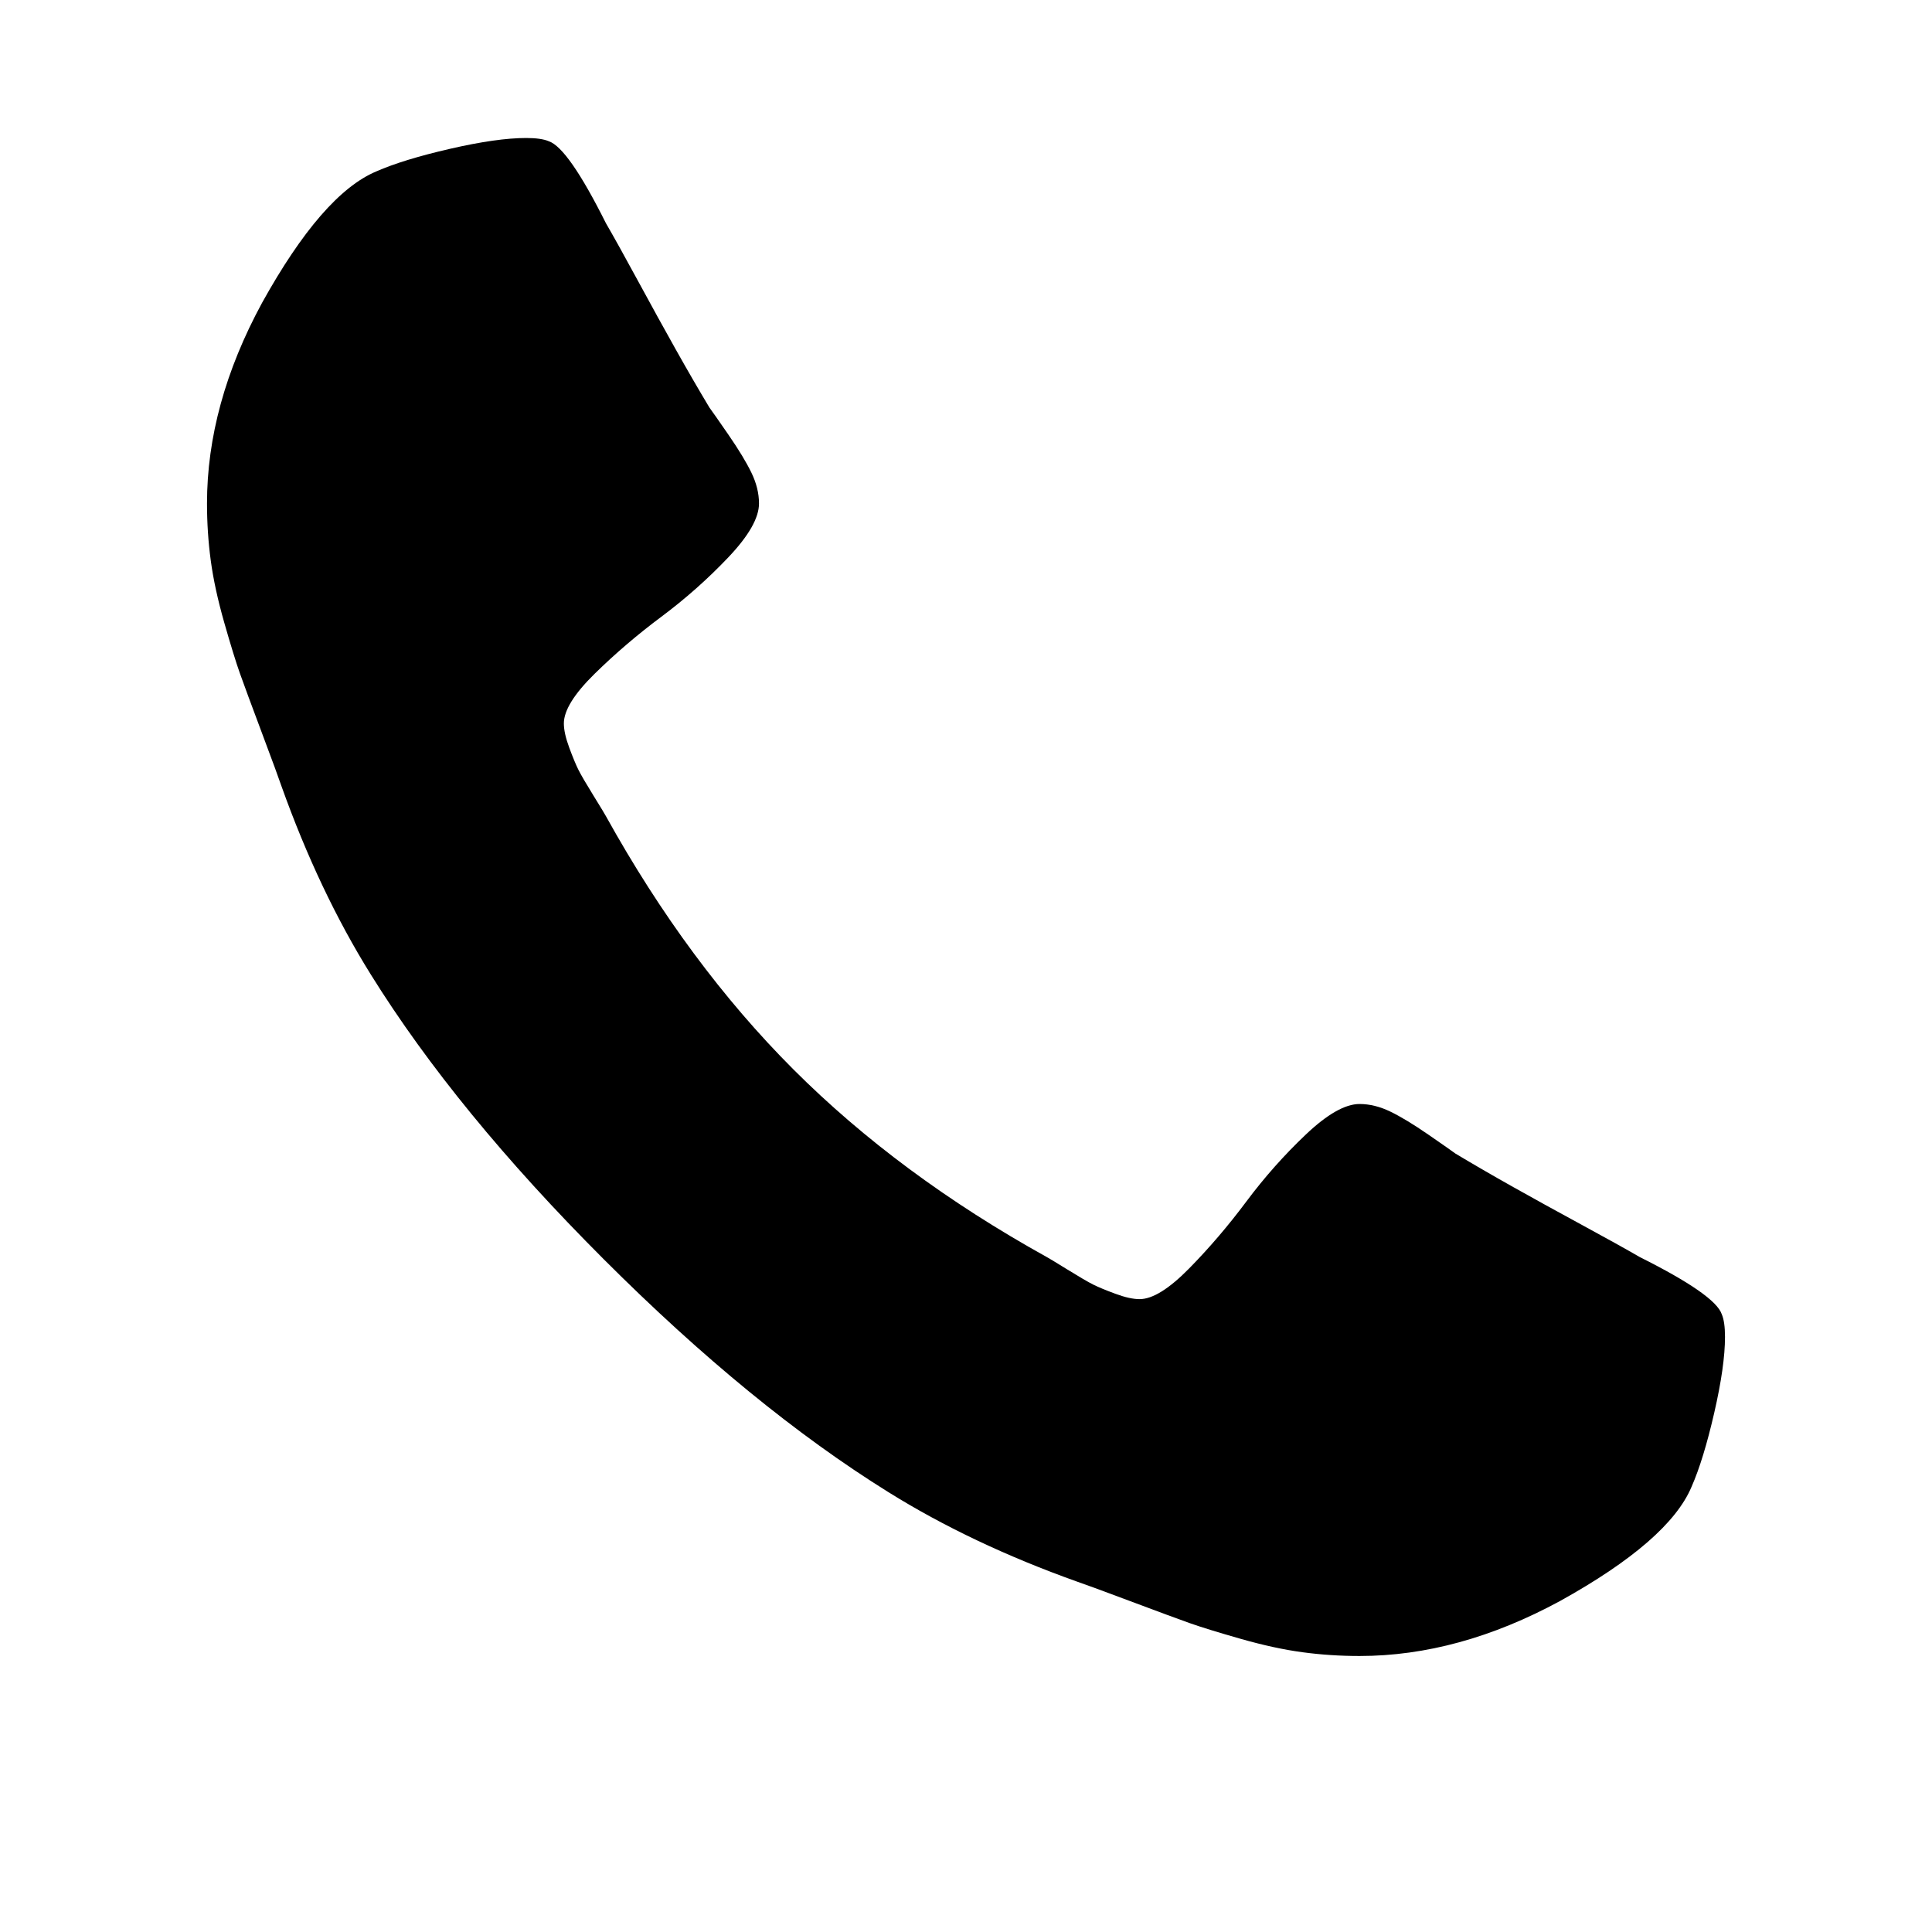
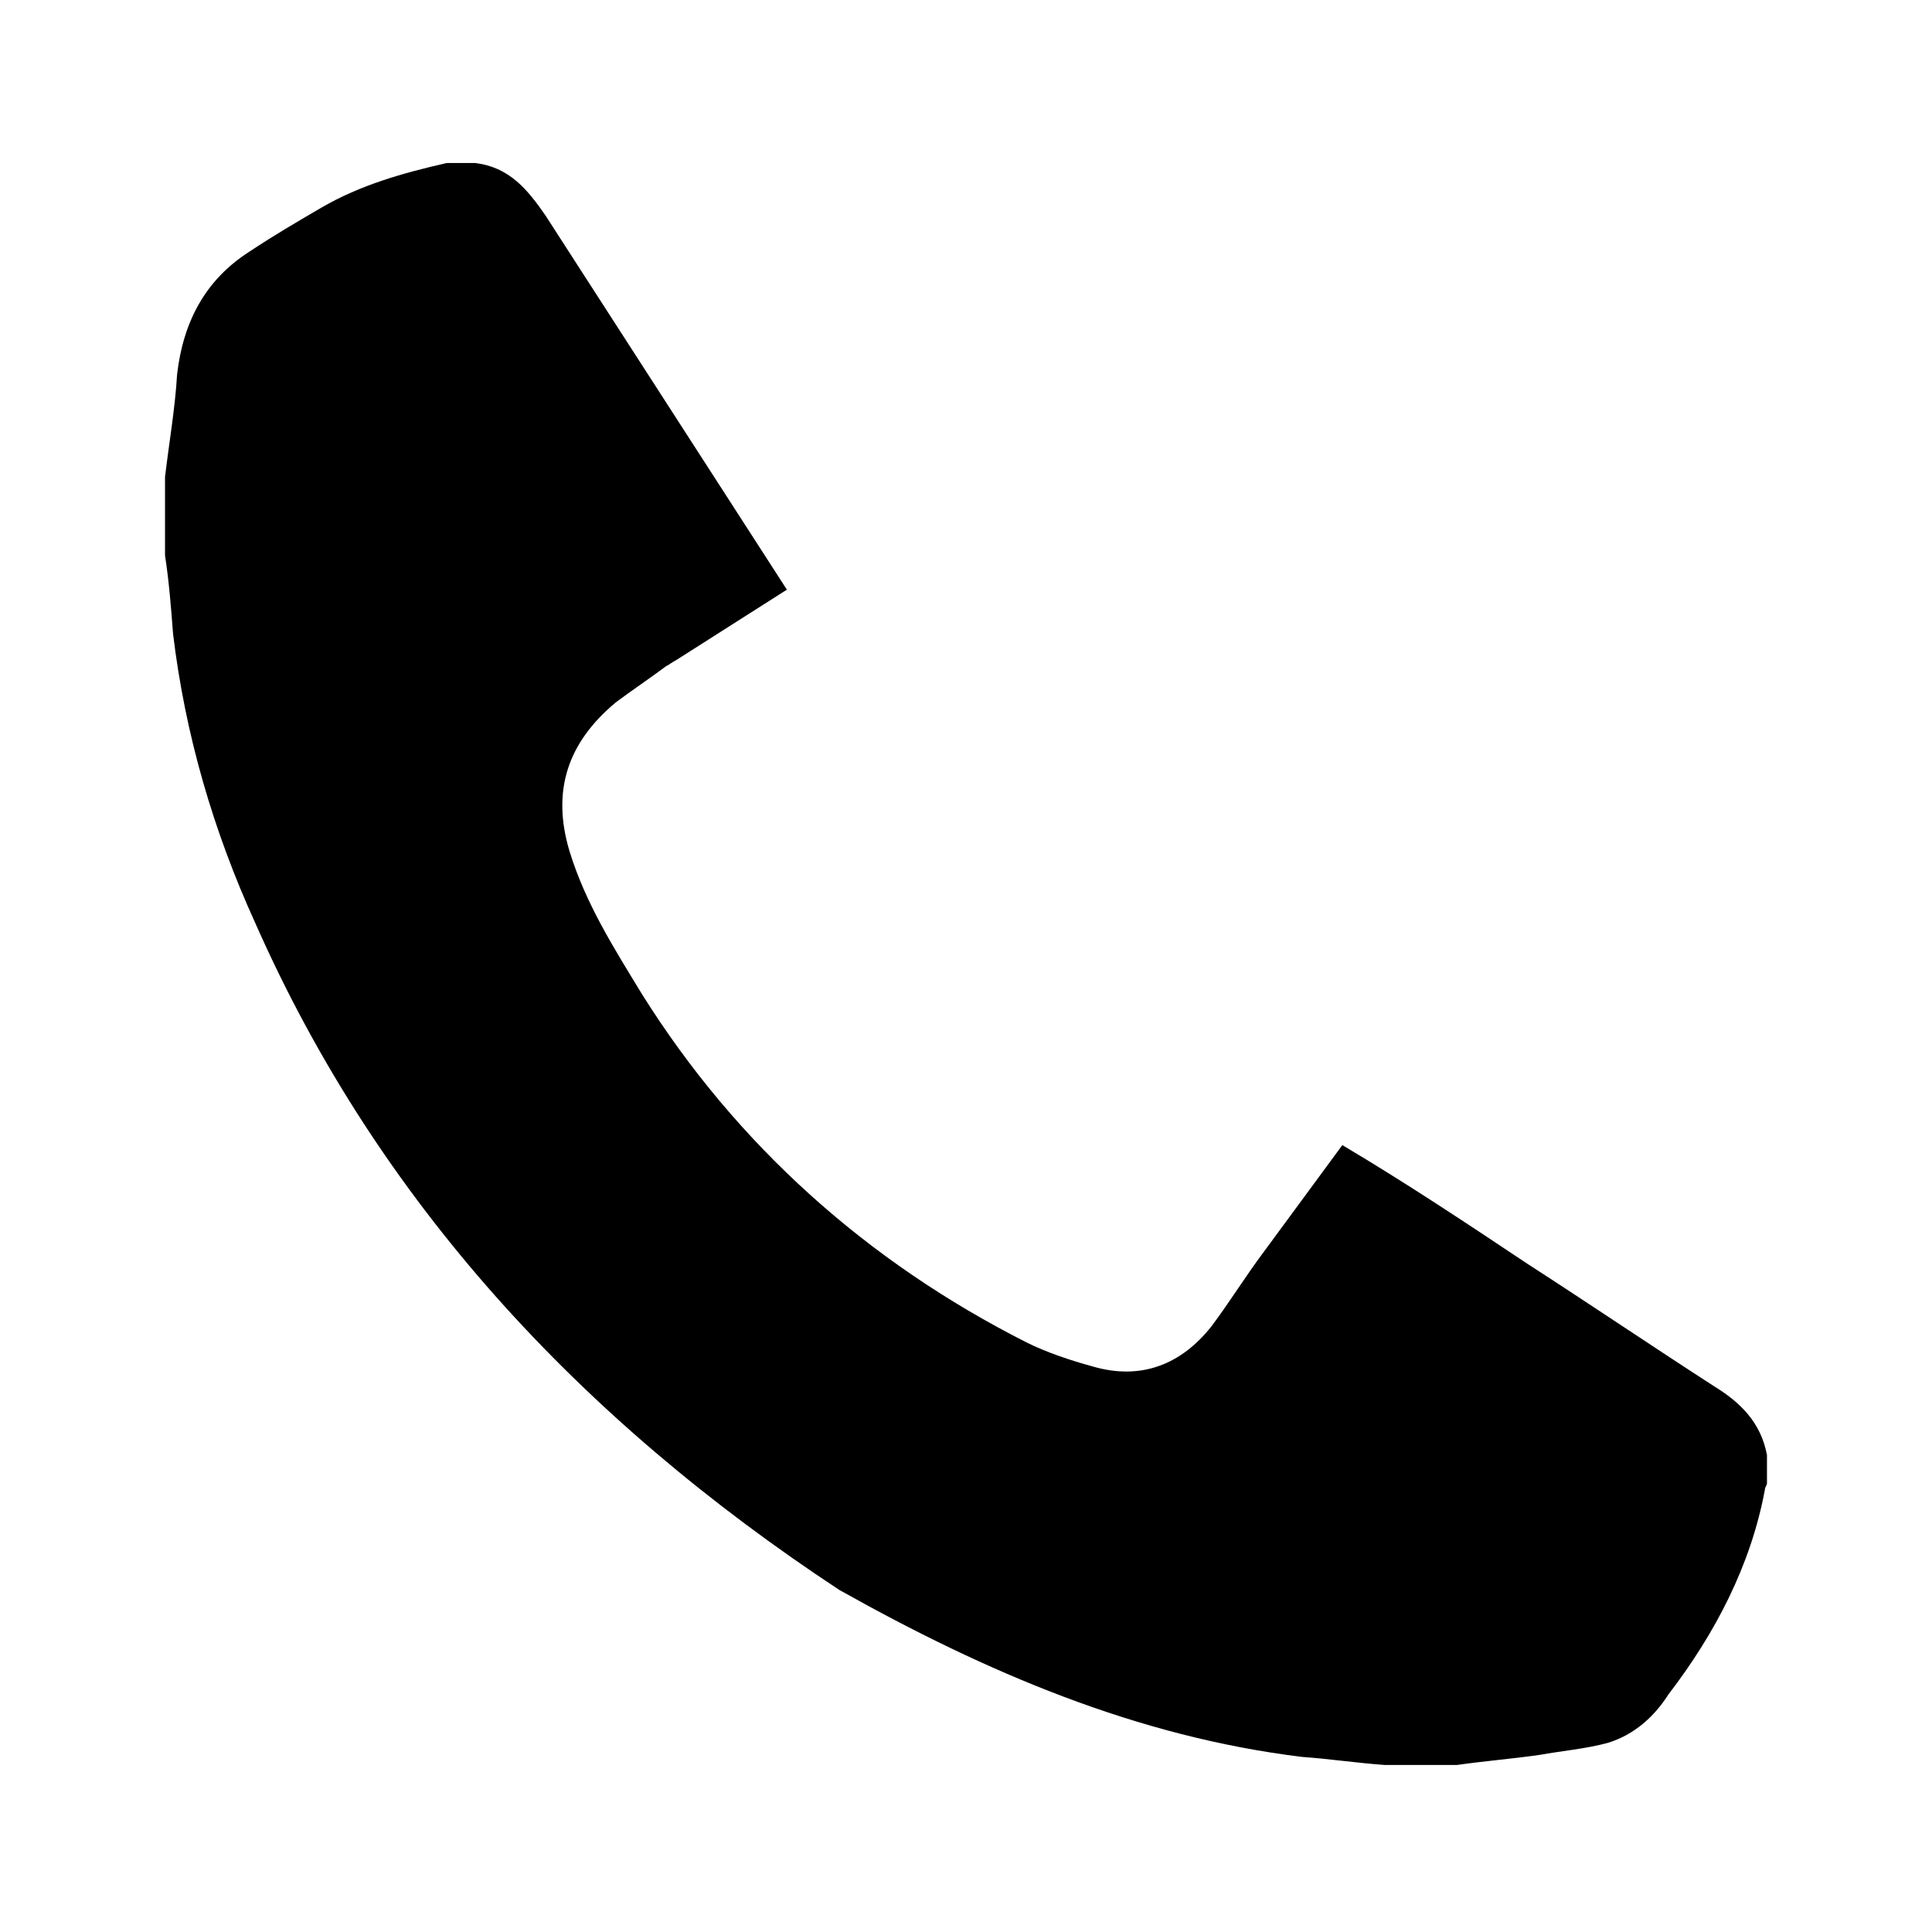
- <svg xmlns="http://www.w3.org/2000/svg" viewBox="0 0 1792 1792">
-   <path d="M1600 1240q0 27-10 70.5t-21 68.5q-21 50-122 106-94 51-186 51-27 0-53-3.5t-57.5-12.5-47-14.5-55.5-20.5-49-18q-98-35-175-83-127-79-264-216T344 904q-48-77-83-175-3-9-18-49t-20.5-55.5-14.5-47-12.5-57.5-3.5-53q0-92 51-186 56-101 106-122 25-11 68.5-21t70.5-10q14 0 21 3 18 6 53 76 11 19 30 54t35 63.5 31 53.5q3 4 17.5 25t21.5 35.5 7 28.5q0 20-28.5 50t-62 55-62 53-28.5 46q0 9 5 22.5t8.5 20.5 14 24 11.5 19q76 137 174 235t235 174q2 1 19 11.5t24 14 20.5 8.5 22.5 5q18 0 46-28.5t53-62 55-62 50-28.5q14 0 28.5 7t35.5 21.5 25 17.5q25 15 53.5 31t63.5 35 54 30q70 35 76 53 3 7 3 21z" />
+ <svg xmlns="http://www.w3.org/2000/svg" viewBox="0 0 96 96">
+   <path d="M27.1 10.7c-.9-1.3-1.8-2.4-3.5-2.6h-1.4c-2.2.5-4.3 1.1-6.2 2.2-1.2.7-2.4 1.4-3.6 2.2-2.2 1.4-3.3 3.5-3.6 6.1-.1 1.7-.4 3.4-.6 5.1v3.9c.2 1.3.3 2.6.4 3.9.6 5 2 9.8 4.1 14.4 6.1 13.8 16.1 24.6 29 33.1 7.3 4.1 14.8 7.3 23 8.3 1.4.1 2.7.3 4.1.4h3.6c1.4-.2 2.7-.3 4.1-.5 1.1-.2 2.3-.3 3.4-.6 1.3-.4 2.3-1.3 3-2.4 2.3-3 4.1-6.4 4.8-10.2 0-.1.1-.2.1-.3v-1.4c-.3-1.6-1.3-2.6-2.6-3.4-3.1-2-6.2-4.1-9.3-6.1-3-2-6-4-9.2-5.9l-3.9 5.3c-.9 1.2-1.7 2.5-2.6 3.7-1.5 1.9-3.5 2.7-5.9 2-1.1-.3-2.3-.7-3.3-1.2-7.9-4-14.4-9.8-19.1-17.3-1.4-2.3-2.8-4.5-3.6-7.1-.9-3-.1-5.4 2.3-7.4.8-.6 1.7-1.2 2.5-1.8.2-.1.3-.2.5-.3l5.5-3.5-12-18.6z" />
</svg>
